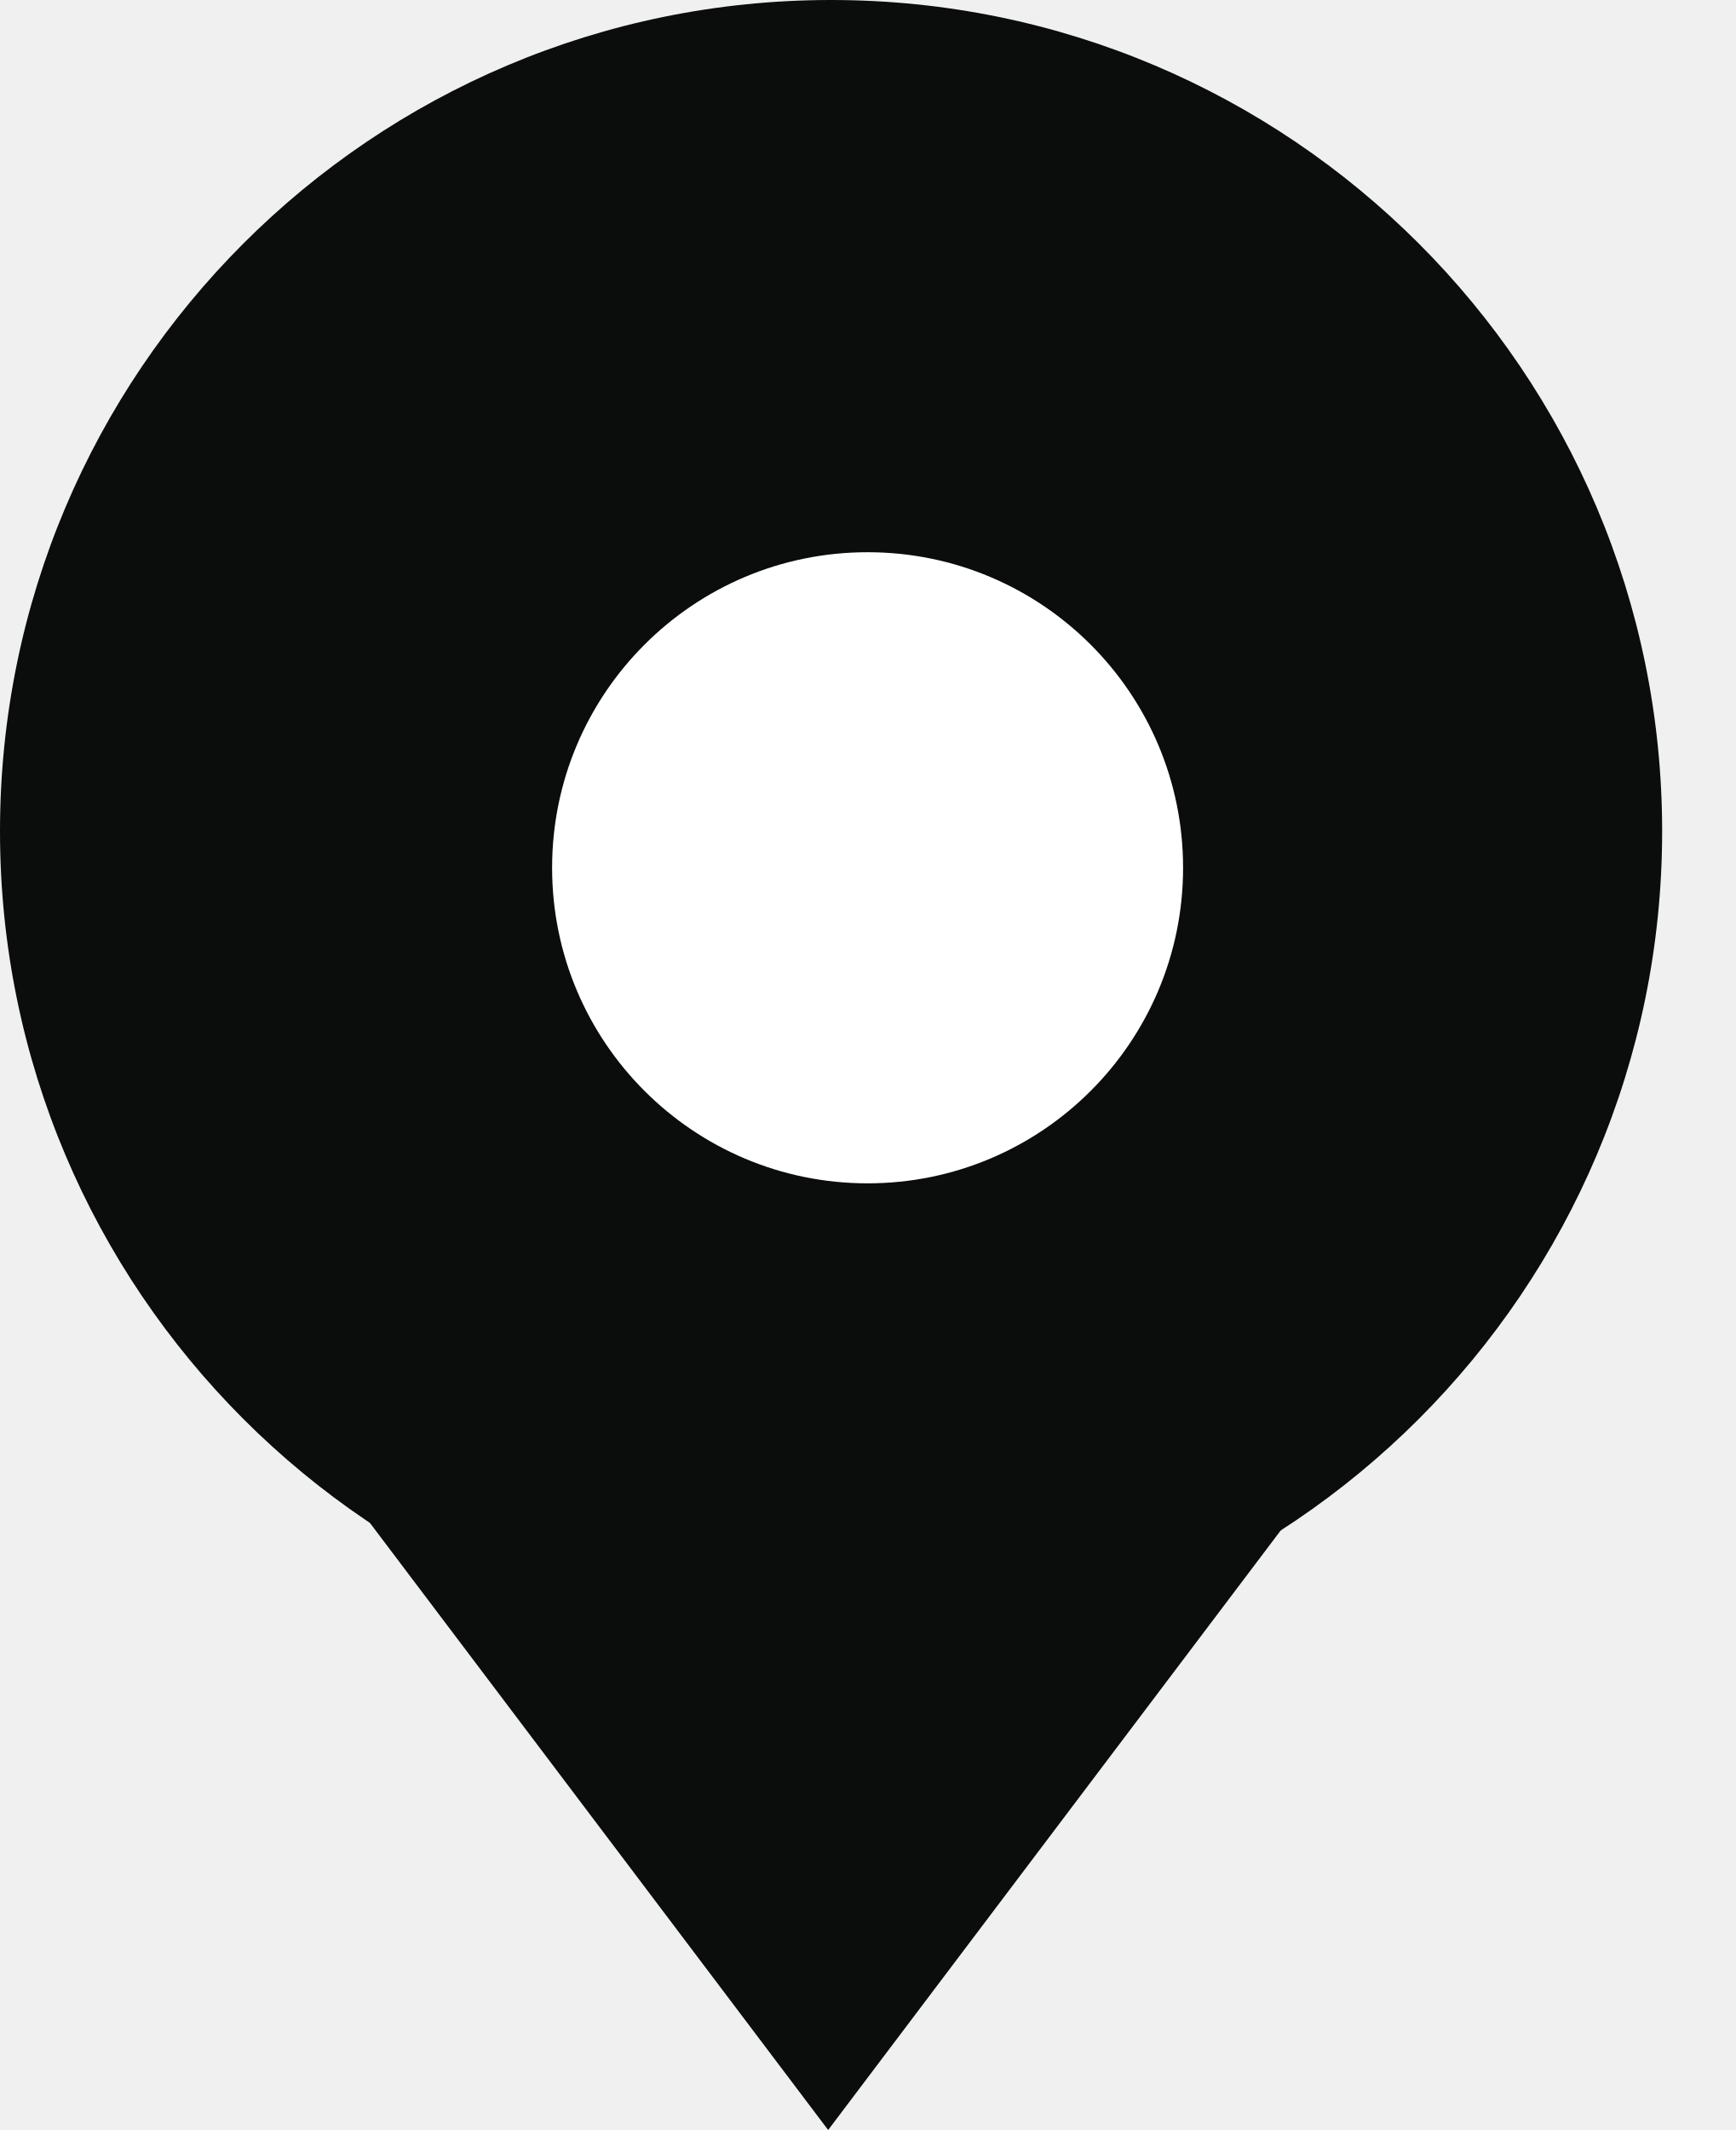
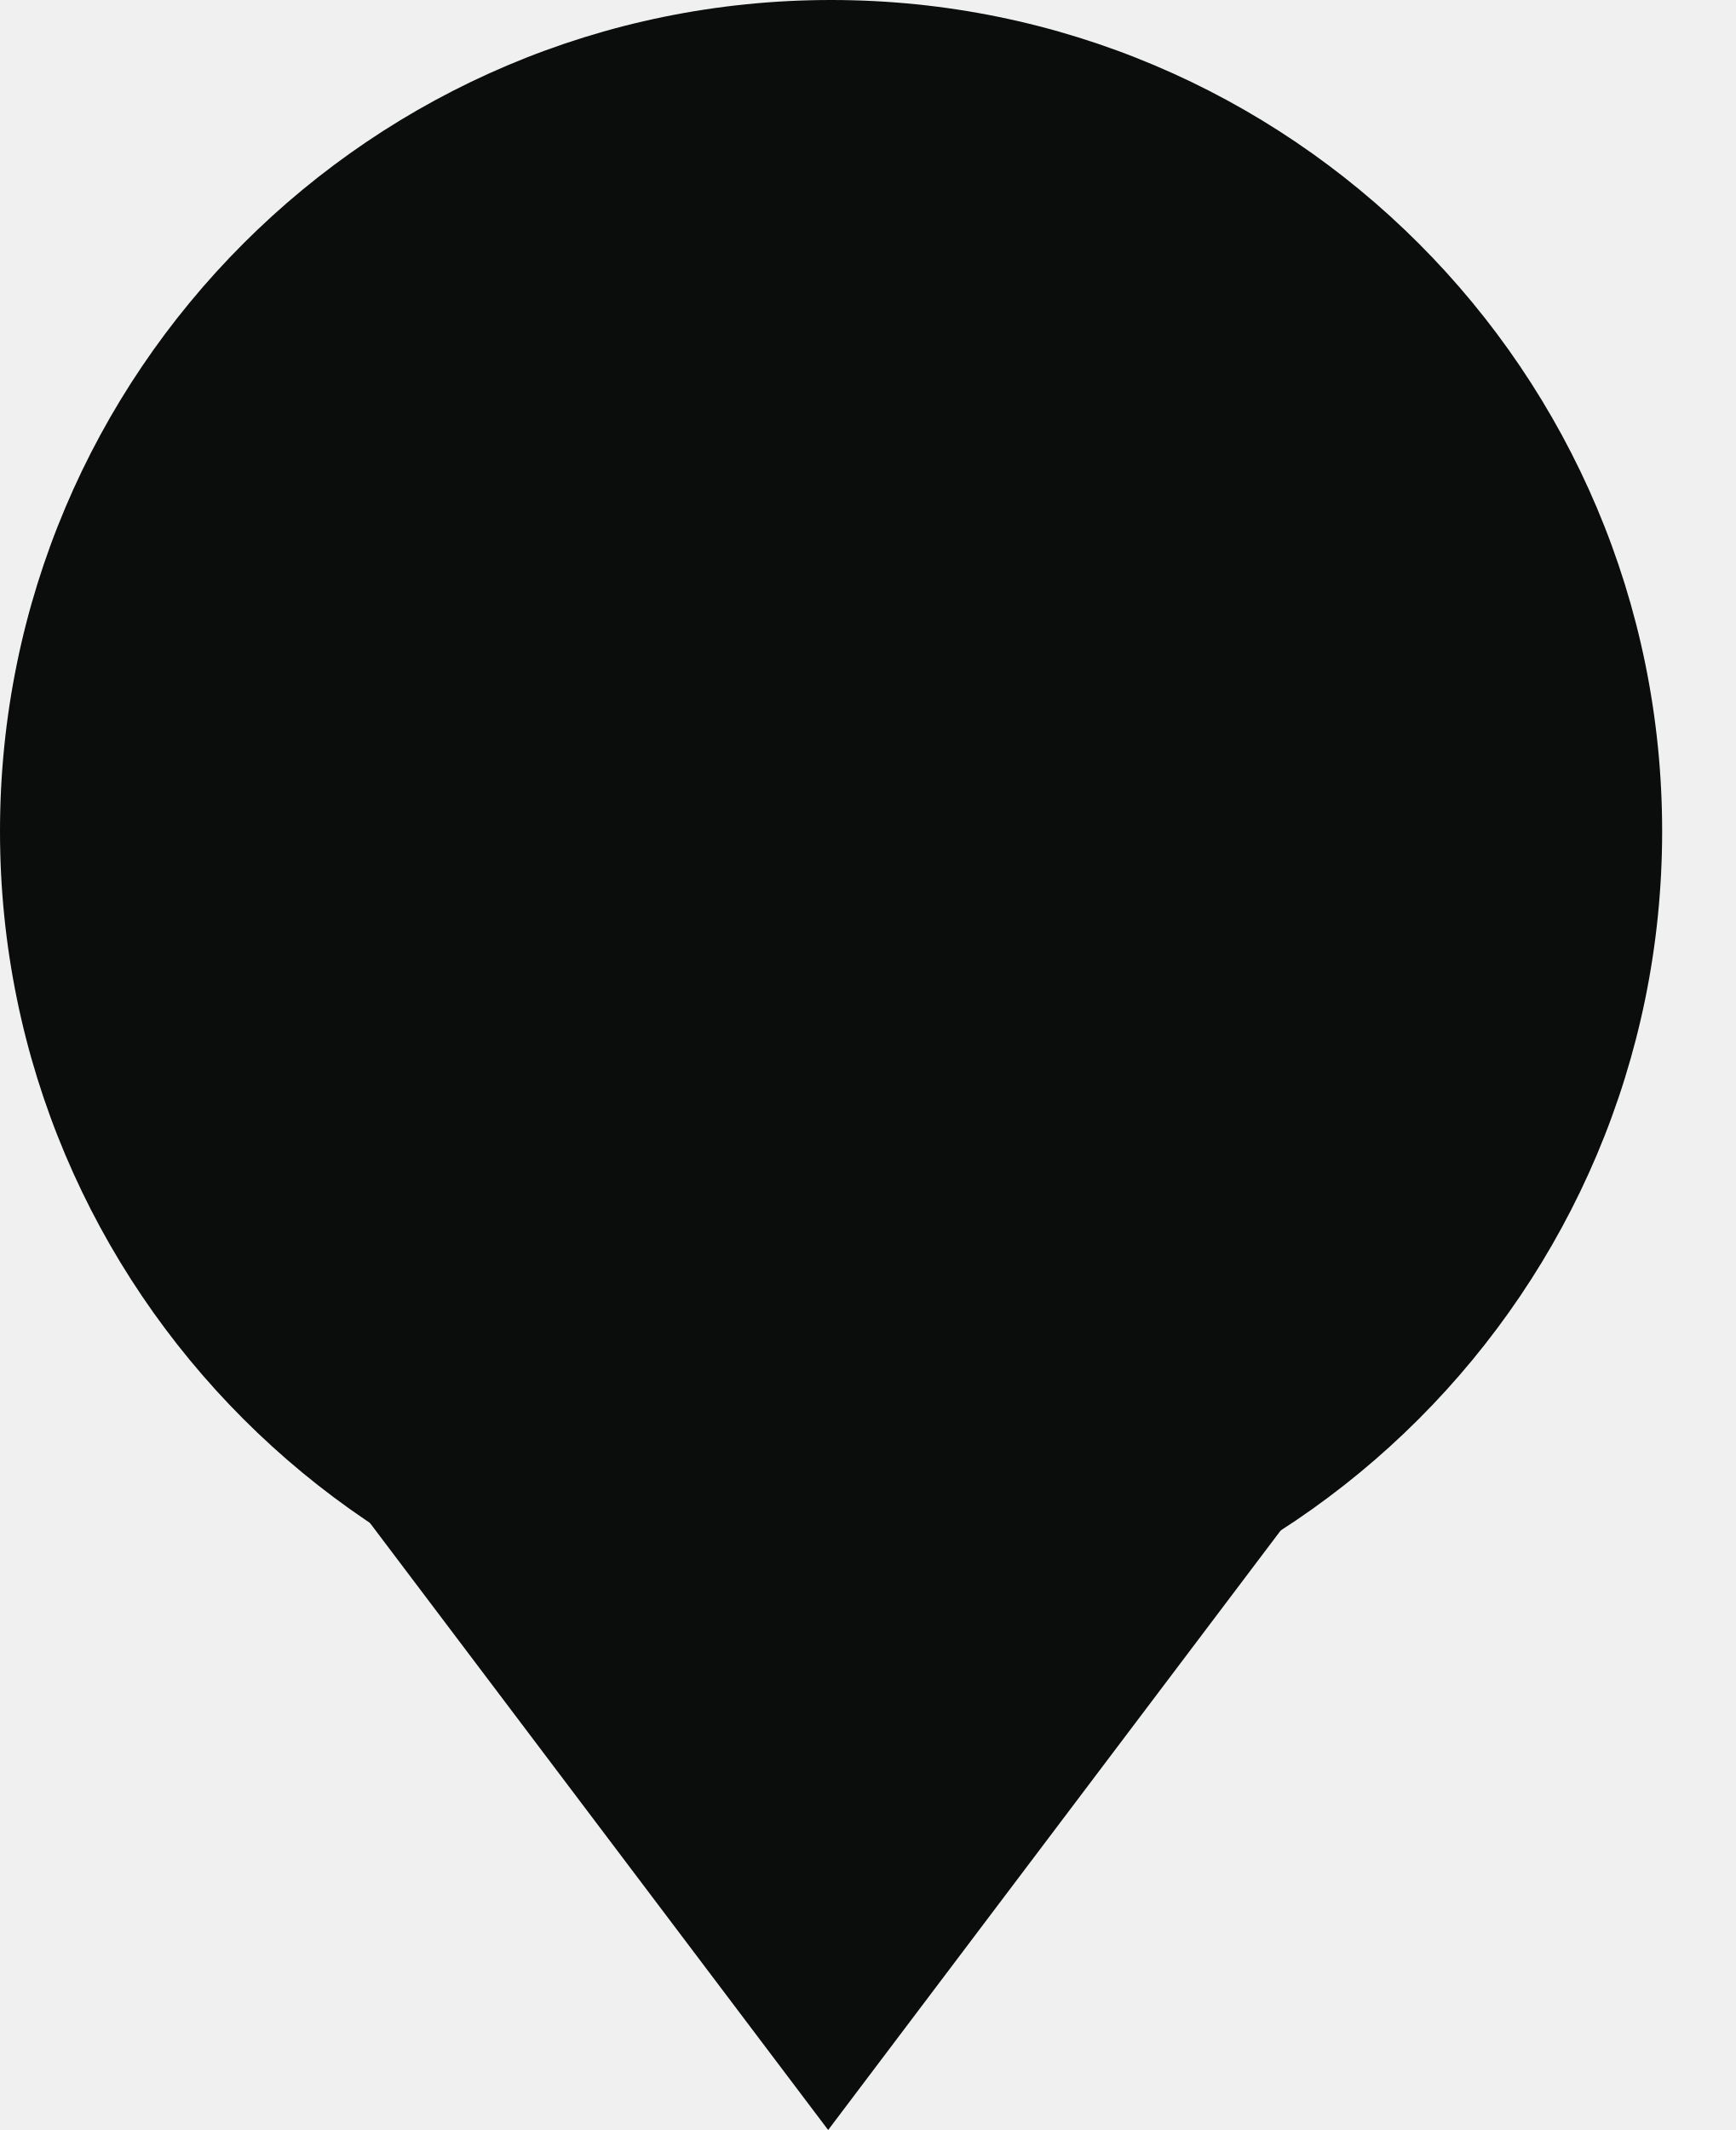
<svg xmlns="http://www.w3.org/2000/svg" width="22" height="27" viewBox="0 0 22 27" fill="none">
  <circle cx="10.537" cy="10.537" r="10.537" fill="#0B0C0C" />
-   <circle cx="11" cy="11" r="4" fill="white" />
  <path d="M10.5 27L3.139 17.25H17.861L10.5 27Z" fill="#0B0C0C" />
</svg>
